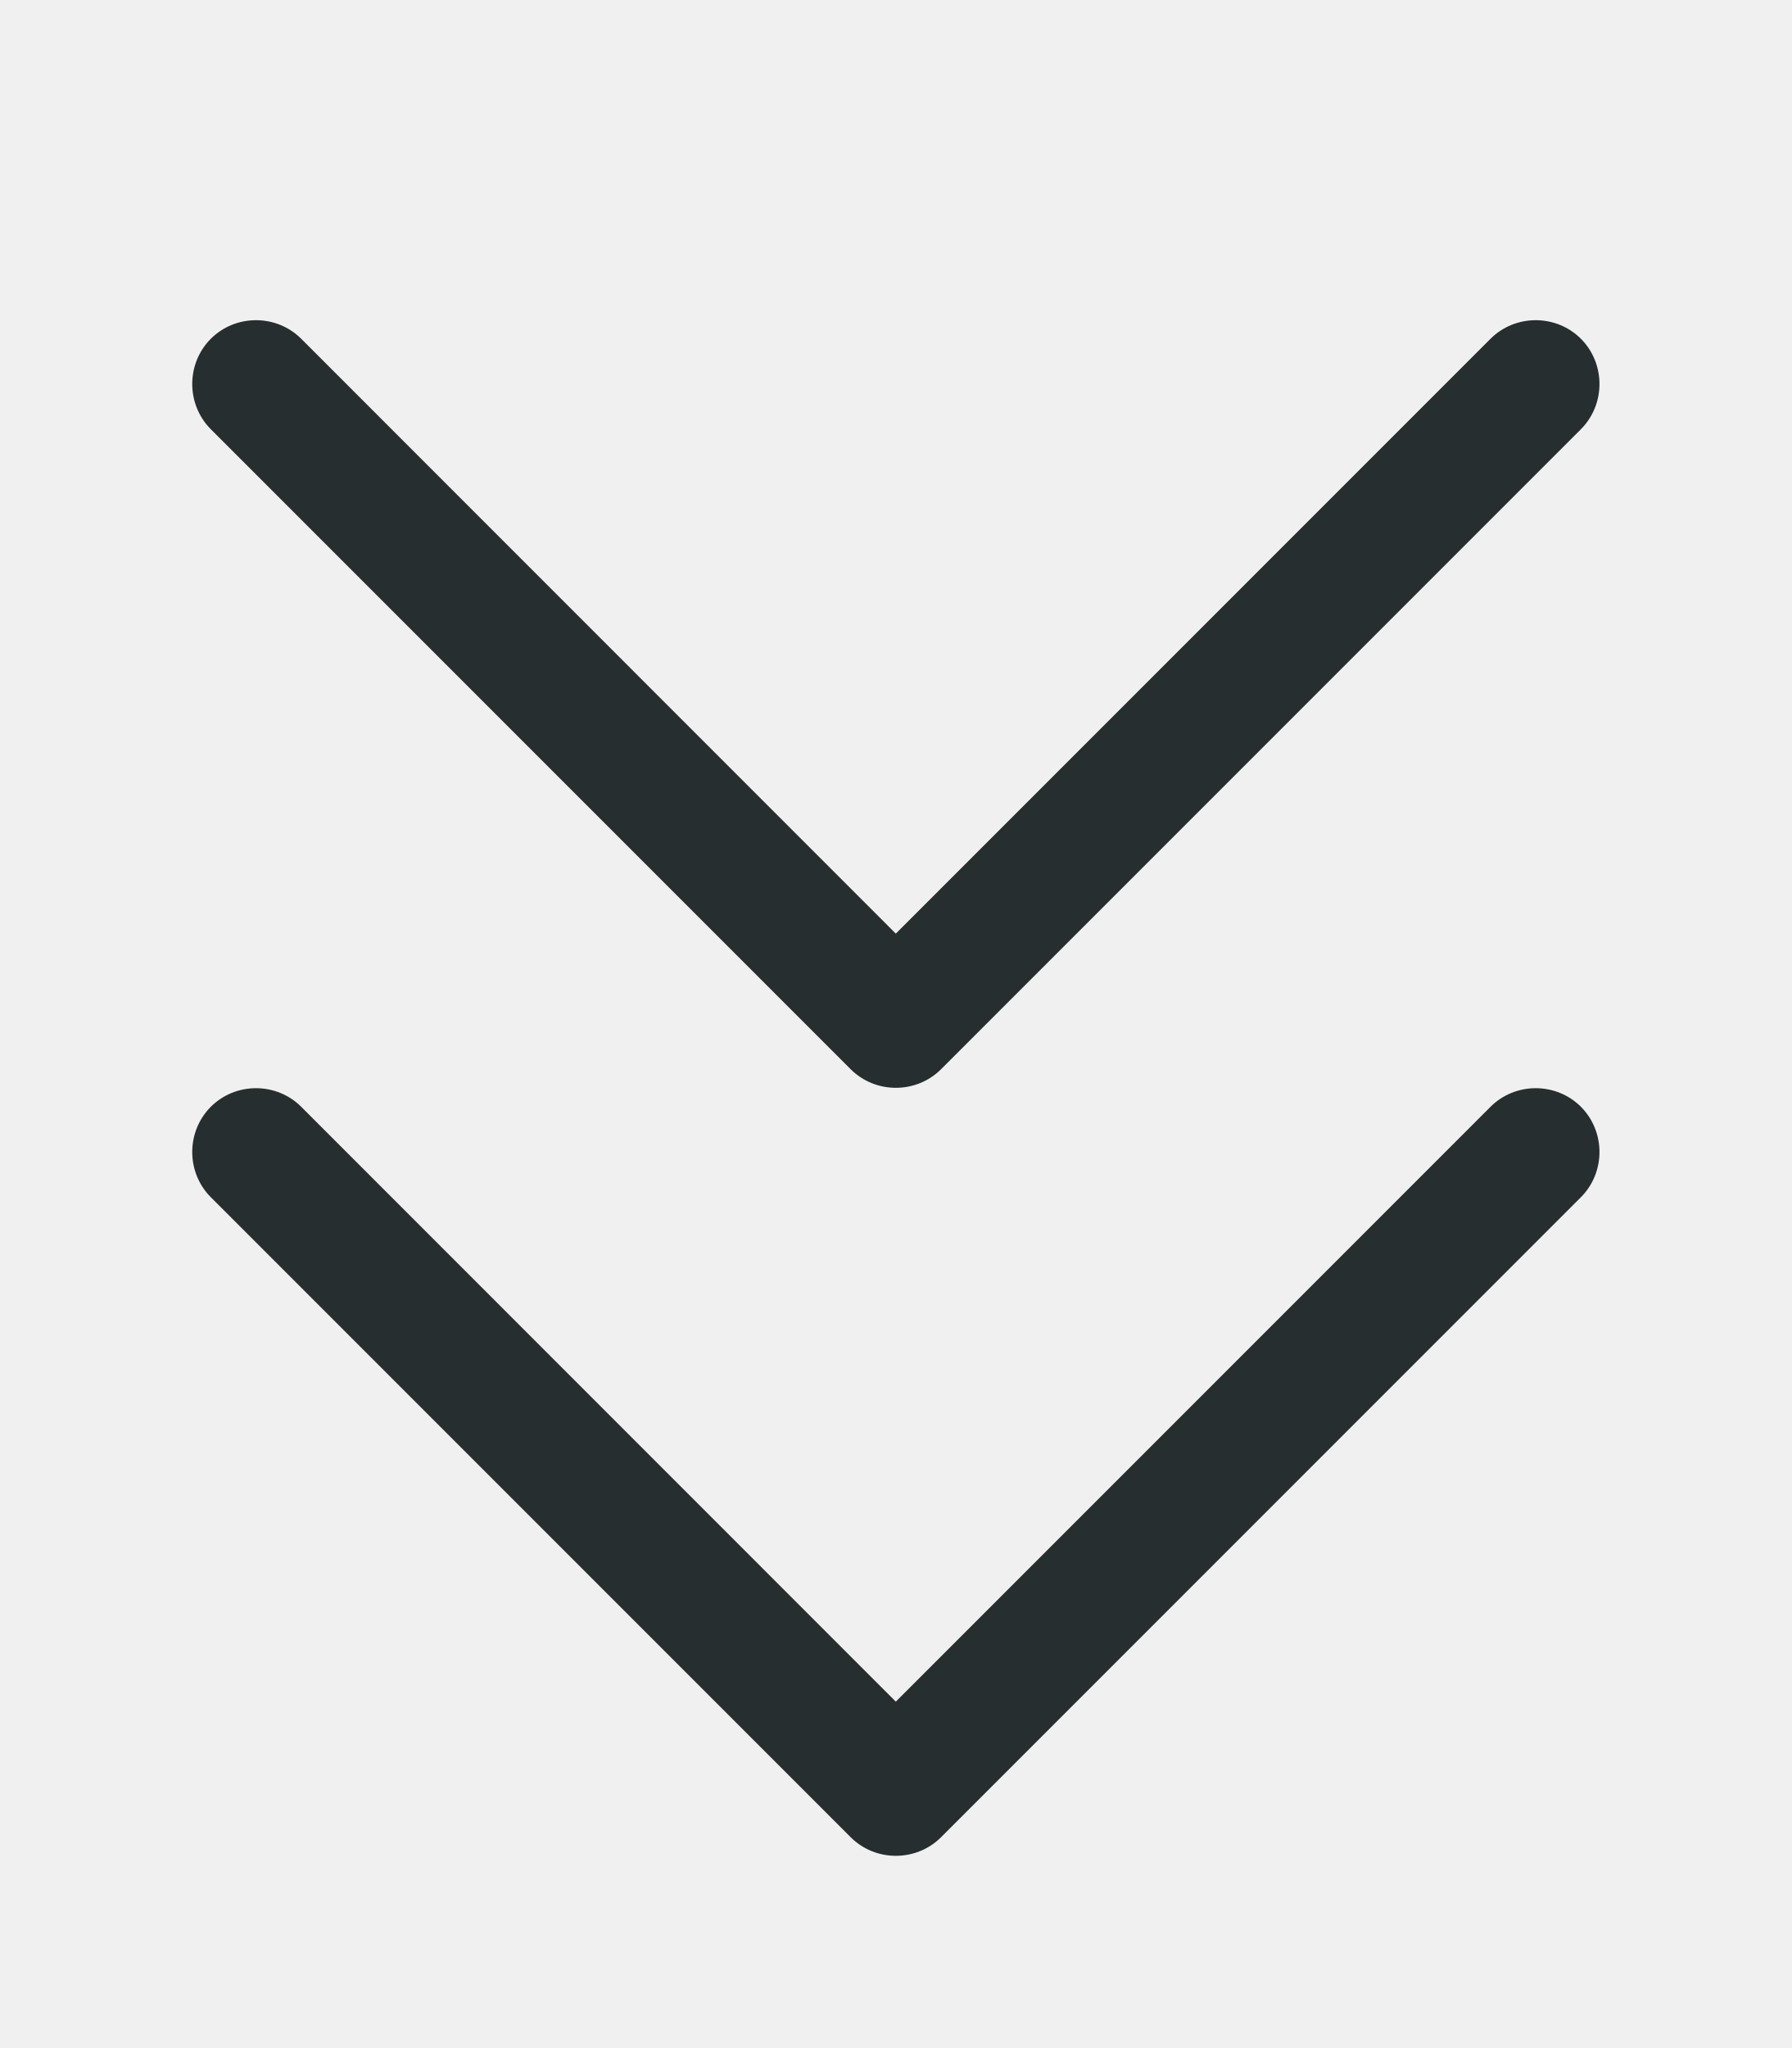
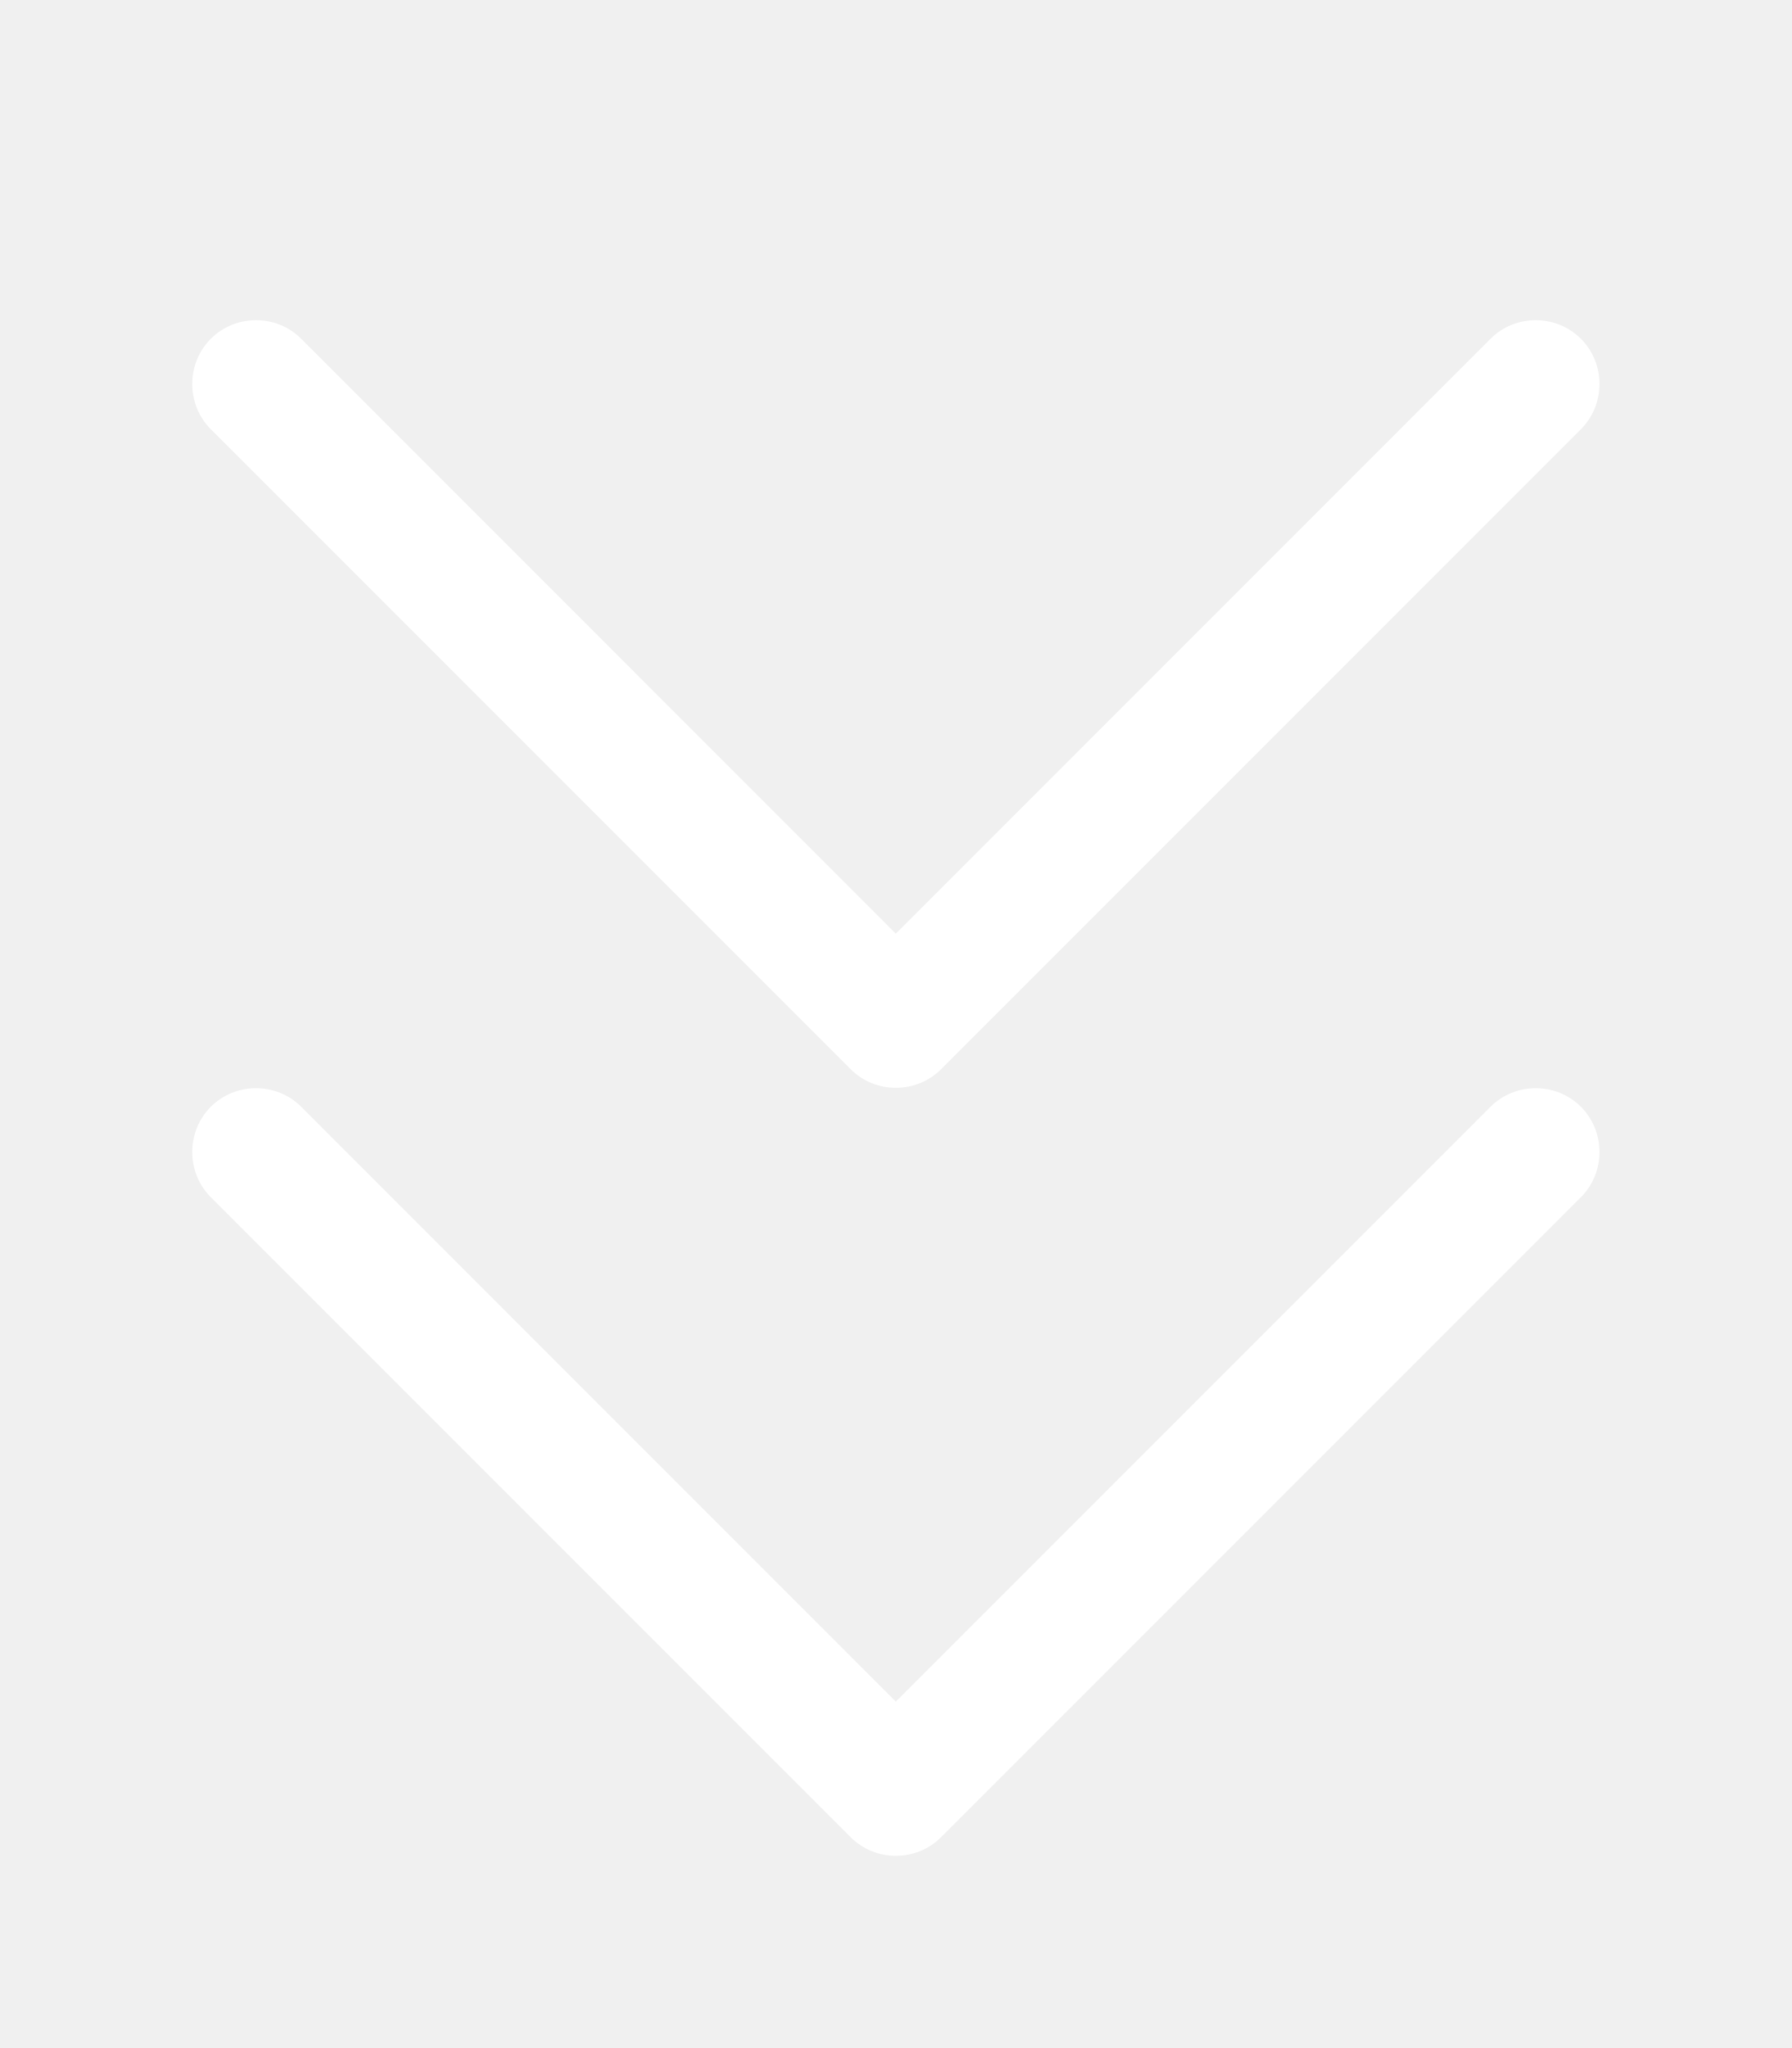
<svg xmlns="http://www.w3.org/2000/svg" width="14" height="16" viewBox="0 0 14 16" fill="none">
-   <path d="M7.354 14.353C7.16 14.547 6.841 14.547 6.647 14.353L1.647 9.353C1.454 9.159 1.454 8.841 1.647 8.647C1.841 8.453 2.16 8.453 2.354 8.647L7 13.294L11.647 8.647C11.841 8.453 12.16 8.453 12.354 8.647C12.547 8.841 12.547 9.159 12.354 9.353L7.354 14.353ZM12.354 3.353L7.354 8.353C7.16 8.547 6.841 8.547 6.647 8.353L1.647 3.353C1.454 3.159 1.454 2.841 1.647 2.647C1.841 2.453 2.16 2.453 2.354 2.647L7 7.294L11.647 2.647C11.841 2.453 12.16 2.453 12.354 2.647C12.547 2.841 12.547 3.159 12.354 3.353Z" fill="#262E30" />
+   <path d="M7.354 14.353C7.16 14.547 6.841 14.547 6.647 14.353L1.647 9.353C1.454 9.159 1.454 8.841 1.647 8.647C1.841 8.453 2.16 8.453 2.354 8.647L7 13.294L11.647 8.647C11.841 8.453 12.16 8.453 12.354 8.647C12.547 8.841 12.547 9.159 12.354 9.353L7.354 14.353ZM12.354 3.353L7.354 8.353C7.16 8.547 6.841 8.547 6.647 8.353L1.647 3.353C1.454 3.159 1.454 2.841 1.647 2.647C1.841 2.453 2.16 2.453 2.354 2.647L7 7.294L11.647 2.647C11.841 2.453 12.16 2.453 12.354 2.647C12.547 2.841 12.547 3.159 12.354 3.353Z" fill="white" />
</svg>
